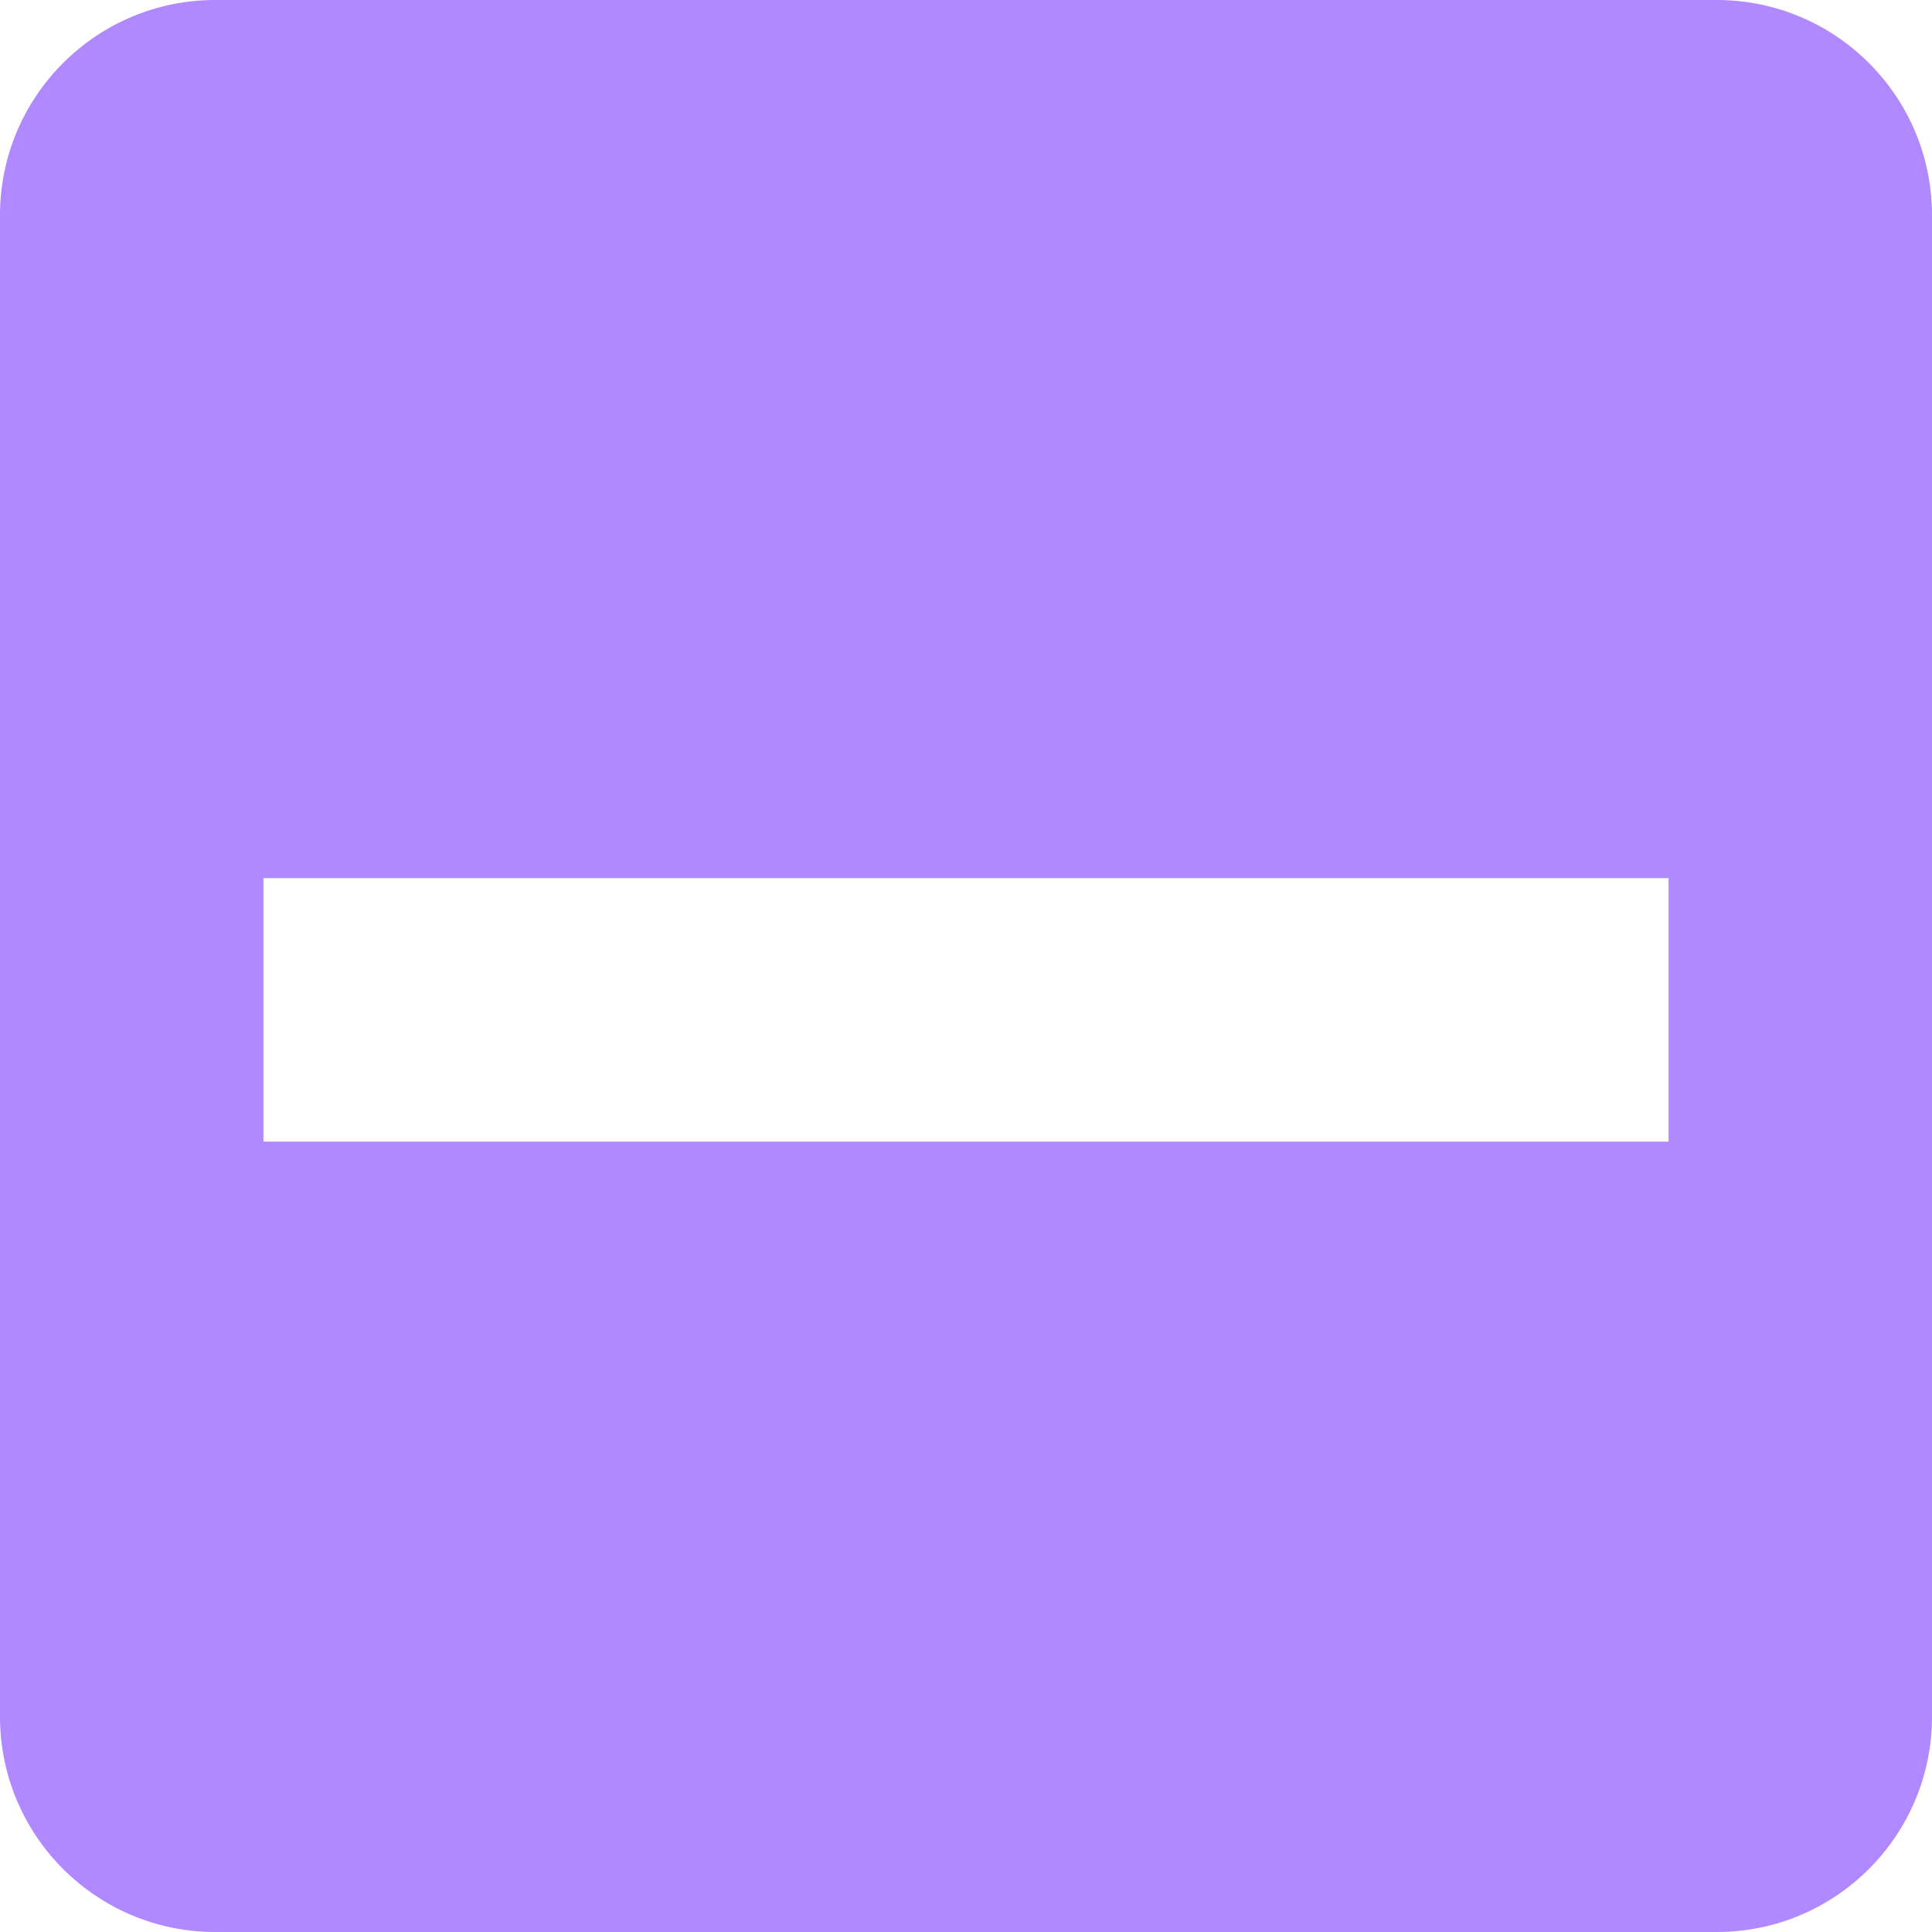
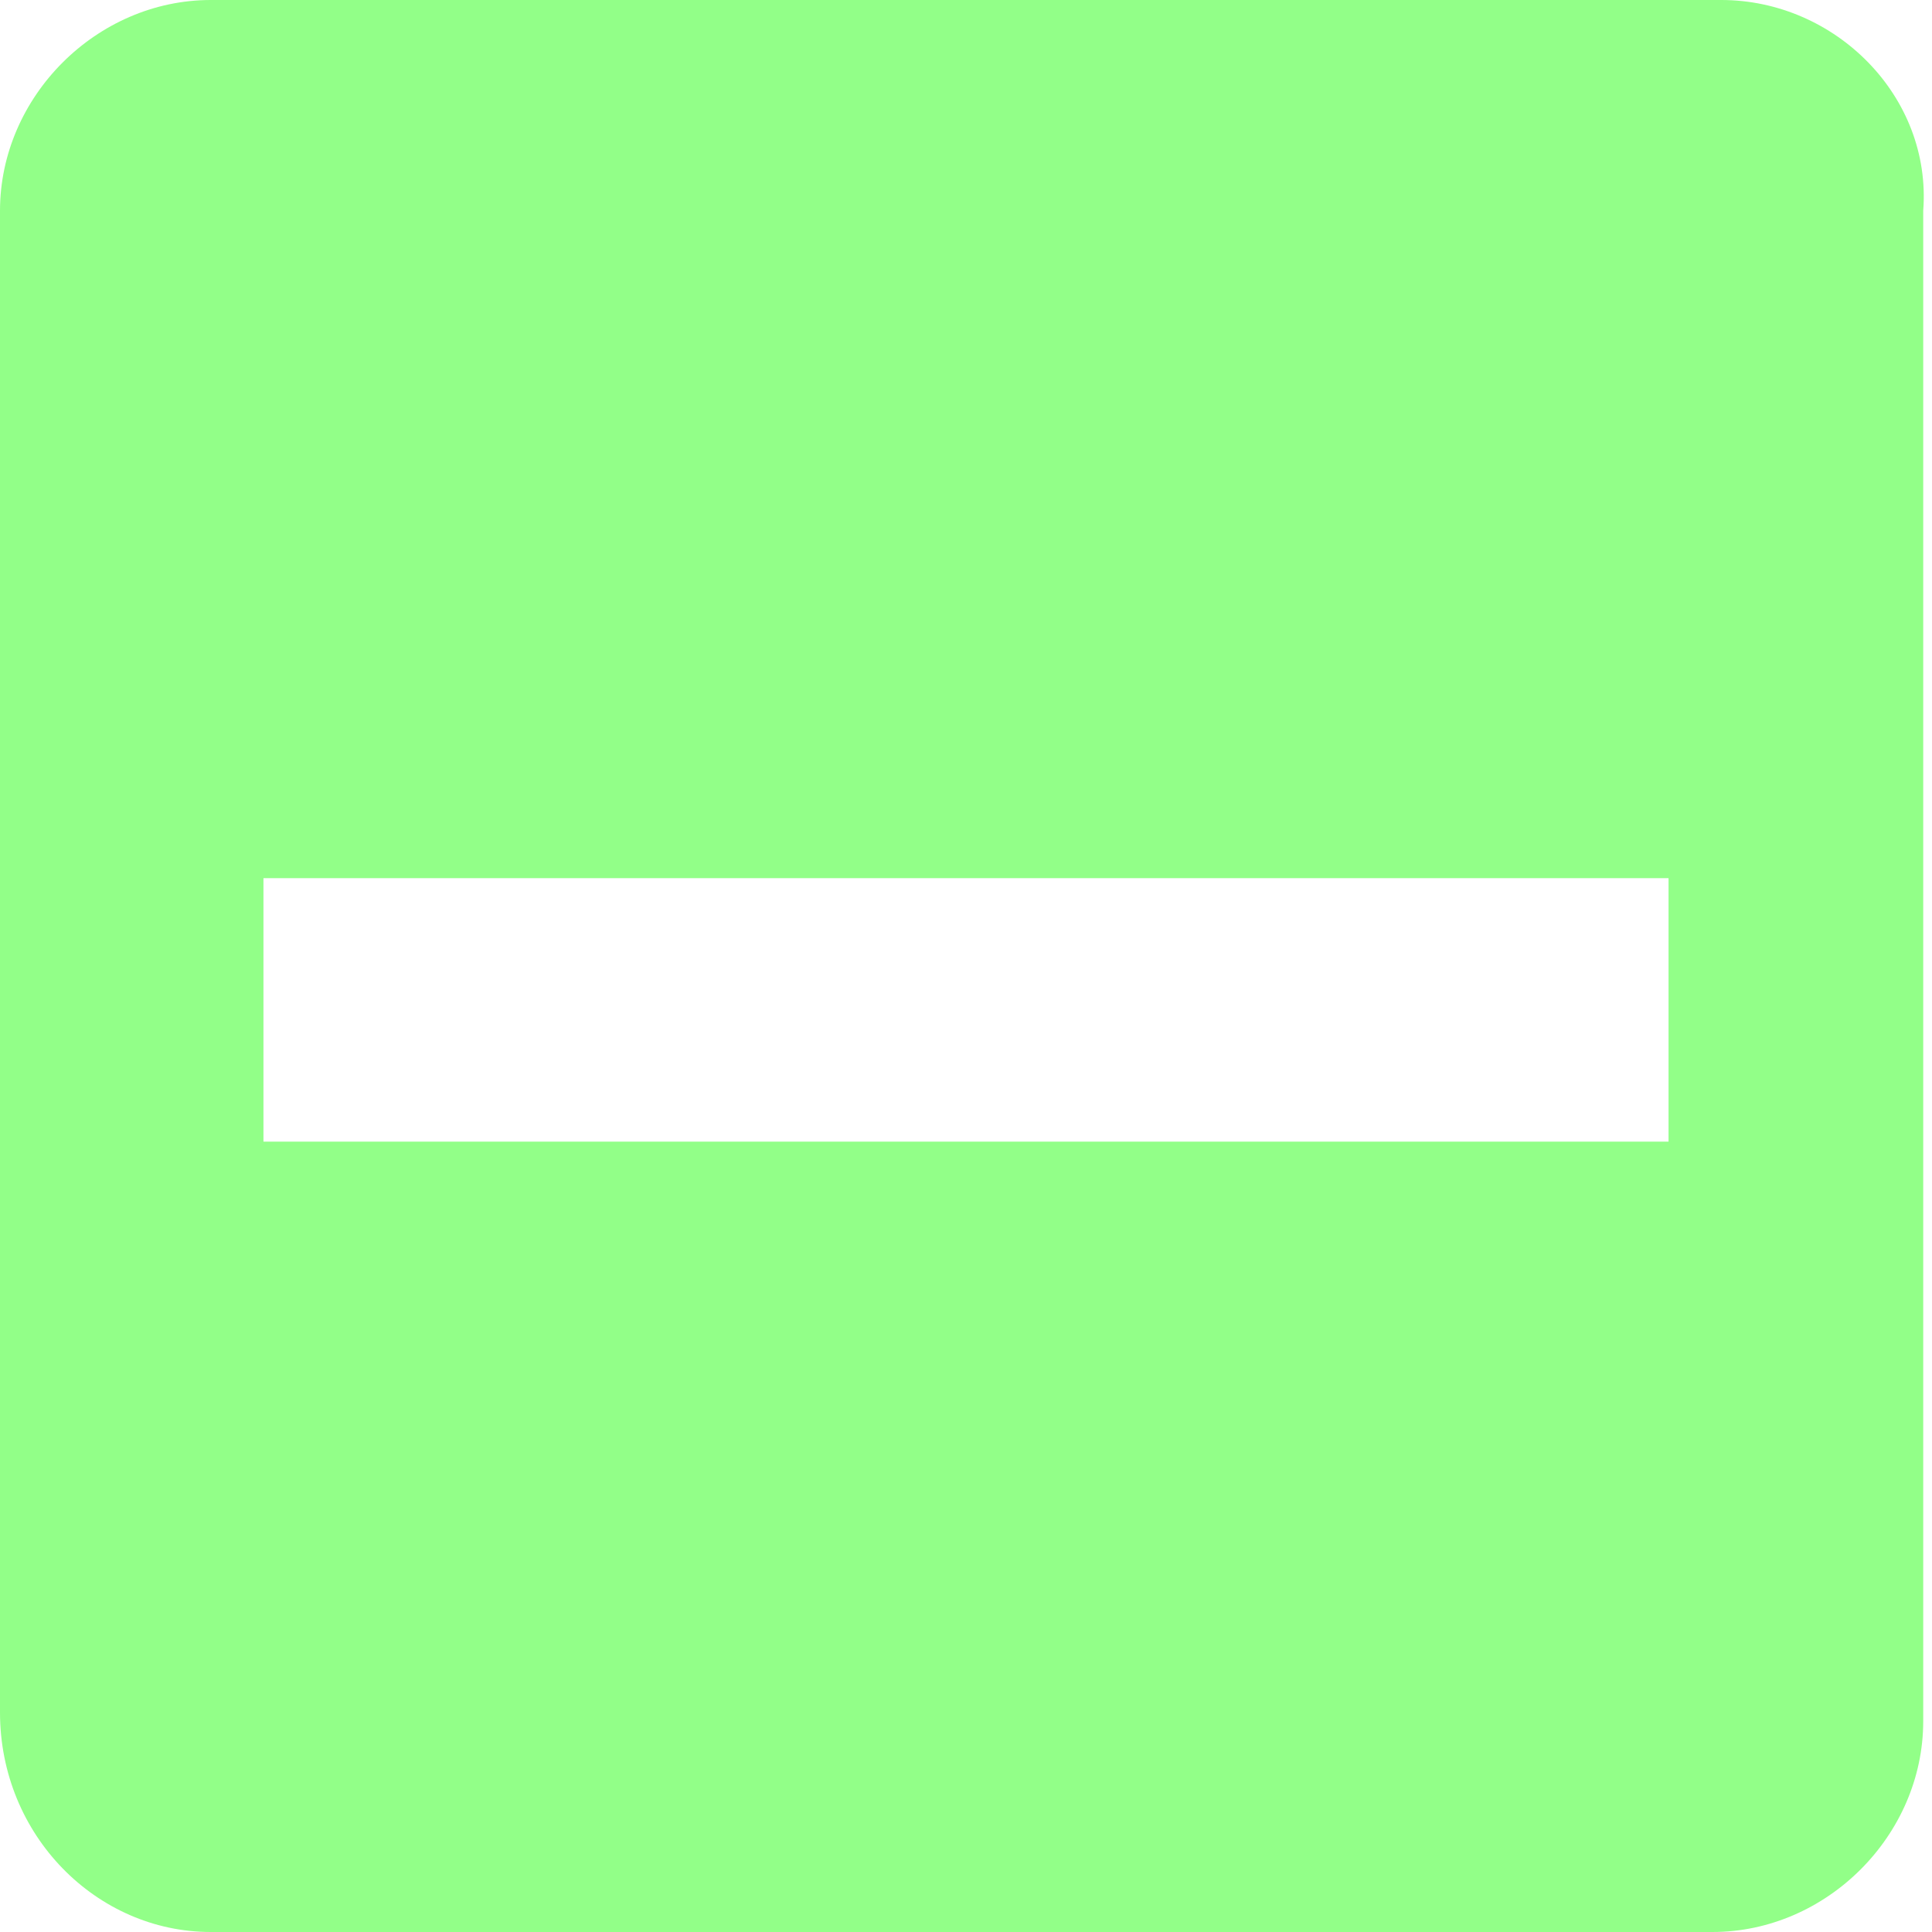
- <svg xmlns="http://www.w3.org/2000/svg" width="22px" height="22px" viewBox="0 0 22 22" version="1.1">
-   <g id="Page-1" stroke="none" stroke-width="1" fill="none" fill-rule="evenodd">
+ <svg xmlns="http://www.w3.org/2000/svg" version="1.1" id="Layer_1" x="0px" y="0px" viewBox="0 0 22 22" style="enable-background:new 0 0 22 22;" xml:space="preserve">
+   <style type="text/css">
+ 	.st0{fill-rule:evenodd;clip-rule:evenodd;fill:#92FF88;}
+ 	.st1{fill:none;}
+ </style>
+   <g id="Page-1">
    <g id="ic-check-active" transform="translate(-1, -1)">
-       <g id="Group_8199" transform="translate(1, 1)" fill="#B088FF">
-         <path d="M19.556,0 L2.444,0 C1.096,0.004 0.004,1.096 4.4408921e-16,2.444 L4.4408921e-16,19.556 C0.004,20.904 1.096,21.996 2.444,22 L19.556,22 C20.904,21.996 21.996,20.904 22,19.556 L22,2.444 C21.996,1.096 20.904,0.004 19.556,0 Z M3,10 L19,10 L19,13 L3,13 L3,10 Z" id="check_on_light" />
+       <g id="Group_8199" transform="translate(1, 1)">
+         <path id="check_on_light" class="st0" d="M19.6,0H2.4C1.1,0,0,1.1,0,2.4v17.1C0,20.9,1.1,22,2.4,22h17.1c1.3,0,2.4-1.1,2.4-2.4     V2.4C22,1.1,20.9,0,19.6,0z M3,10h16v3H3V10z" />
      </g>
-       <polygon id="Rectangle_4538" points="0 0 24 0 24 24 0 24" />
+       <polygon id="Rectangle_4538" class="st1" points="0,0 24,0 24,24 0,24   " />
    </g>
  </g>
</svg>
